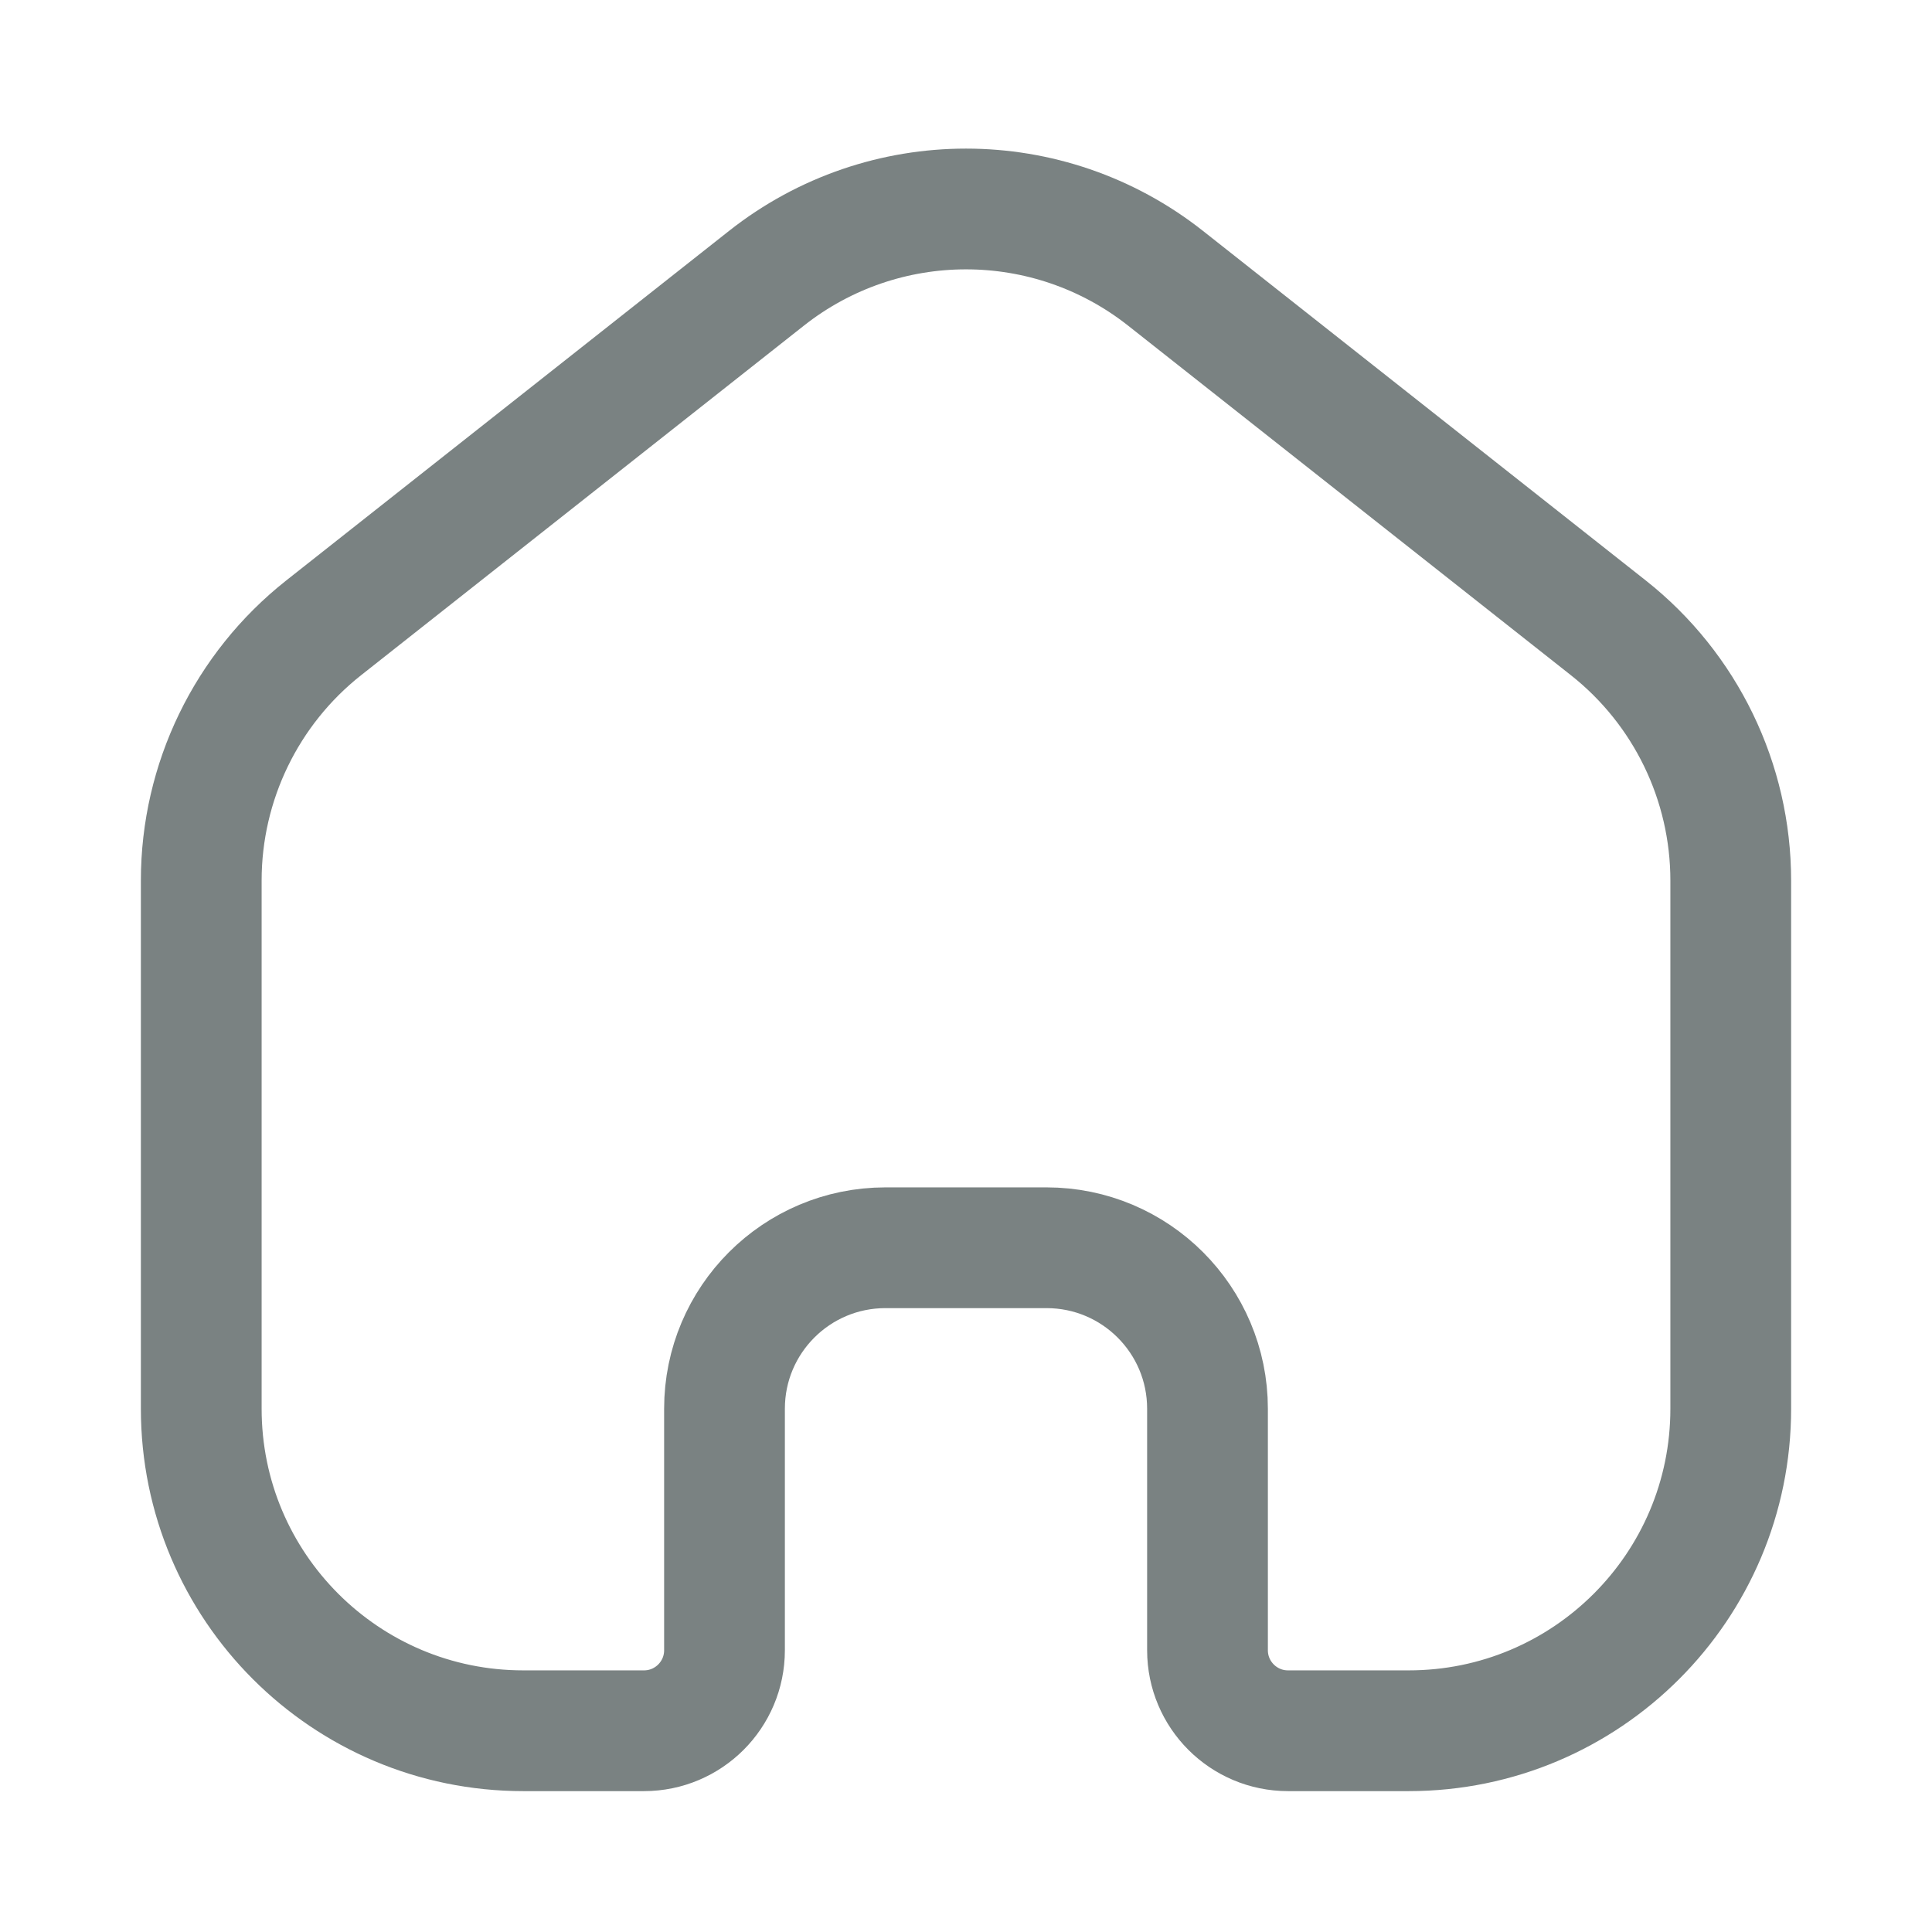
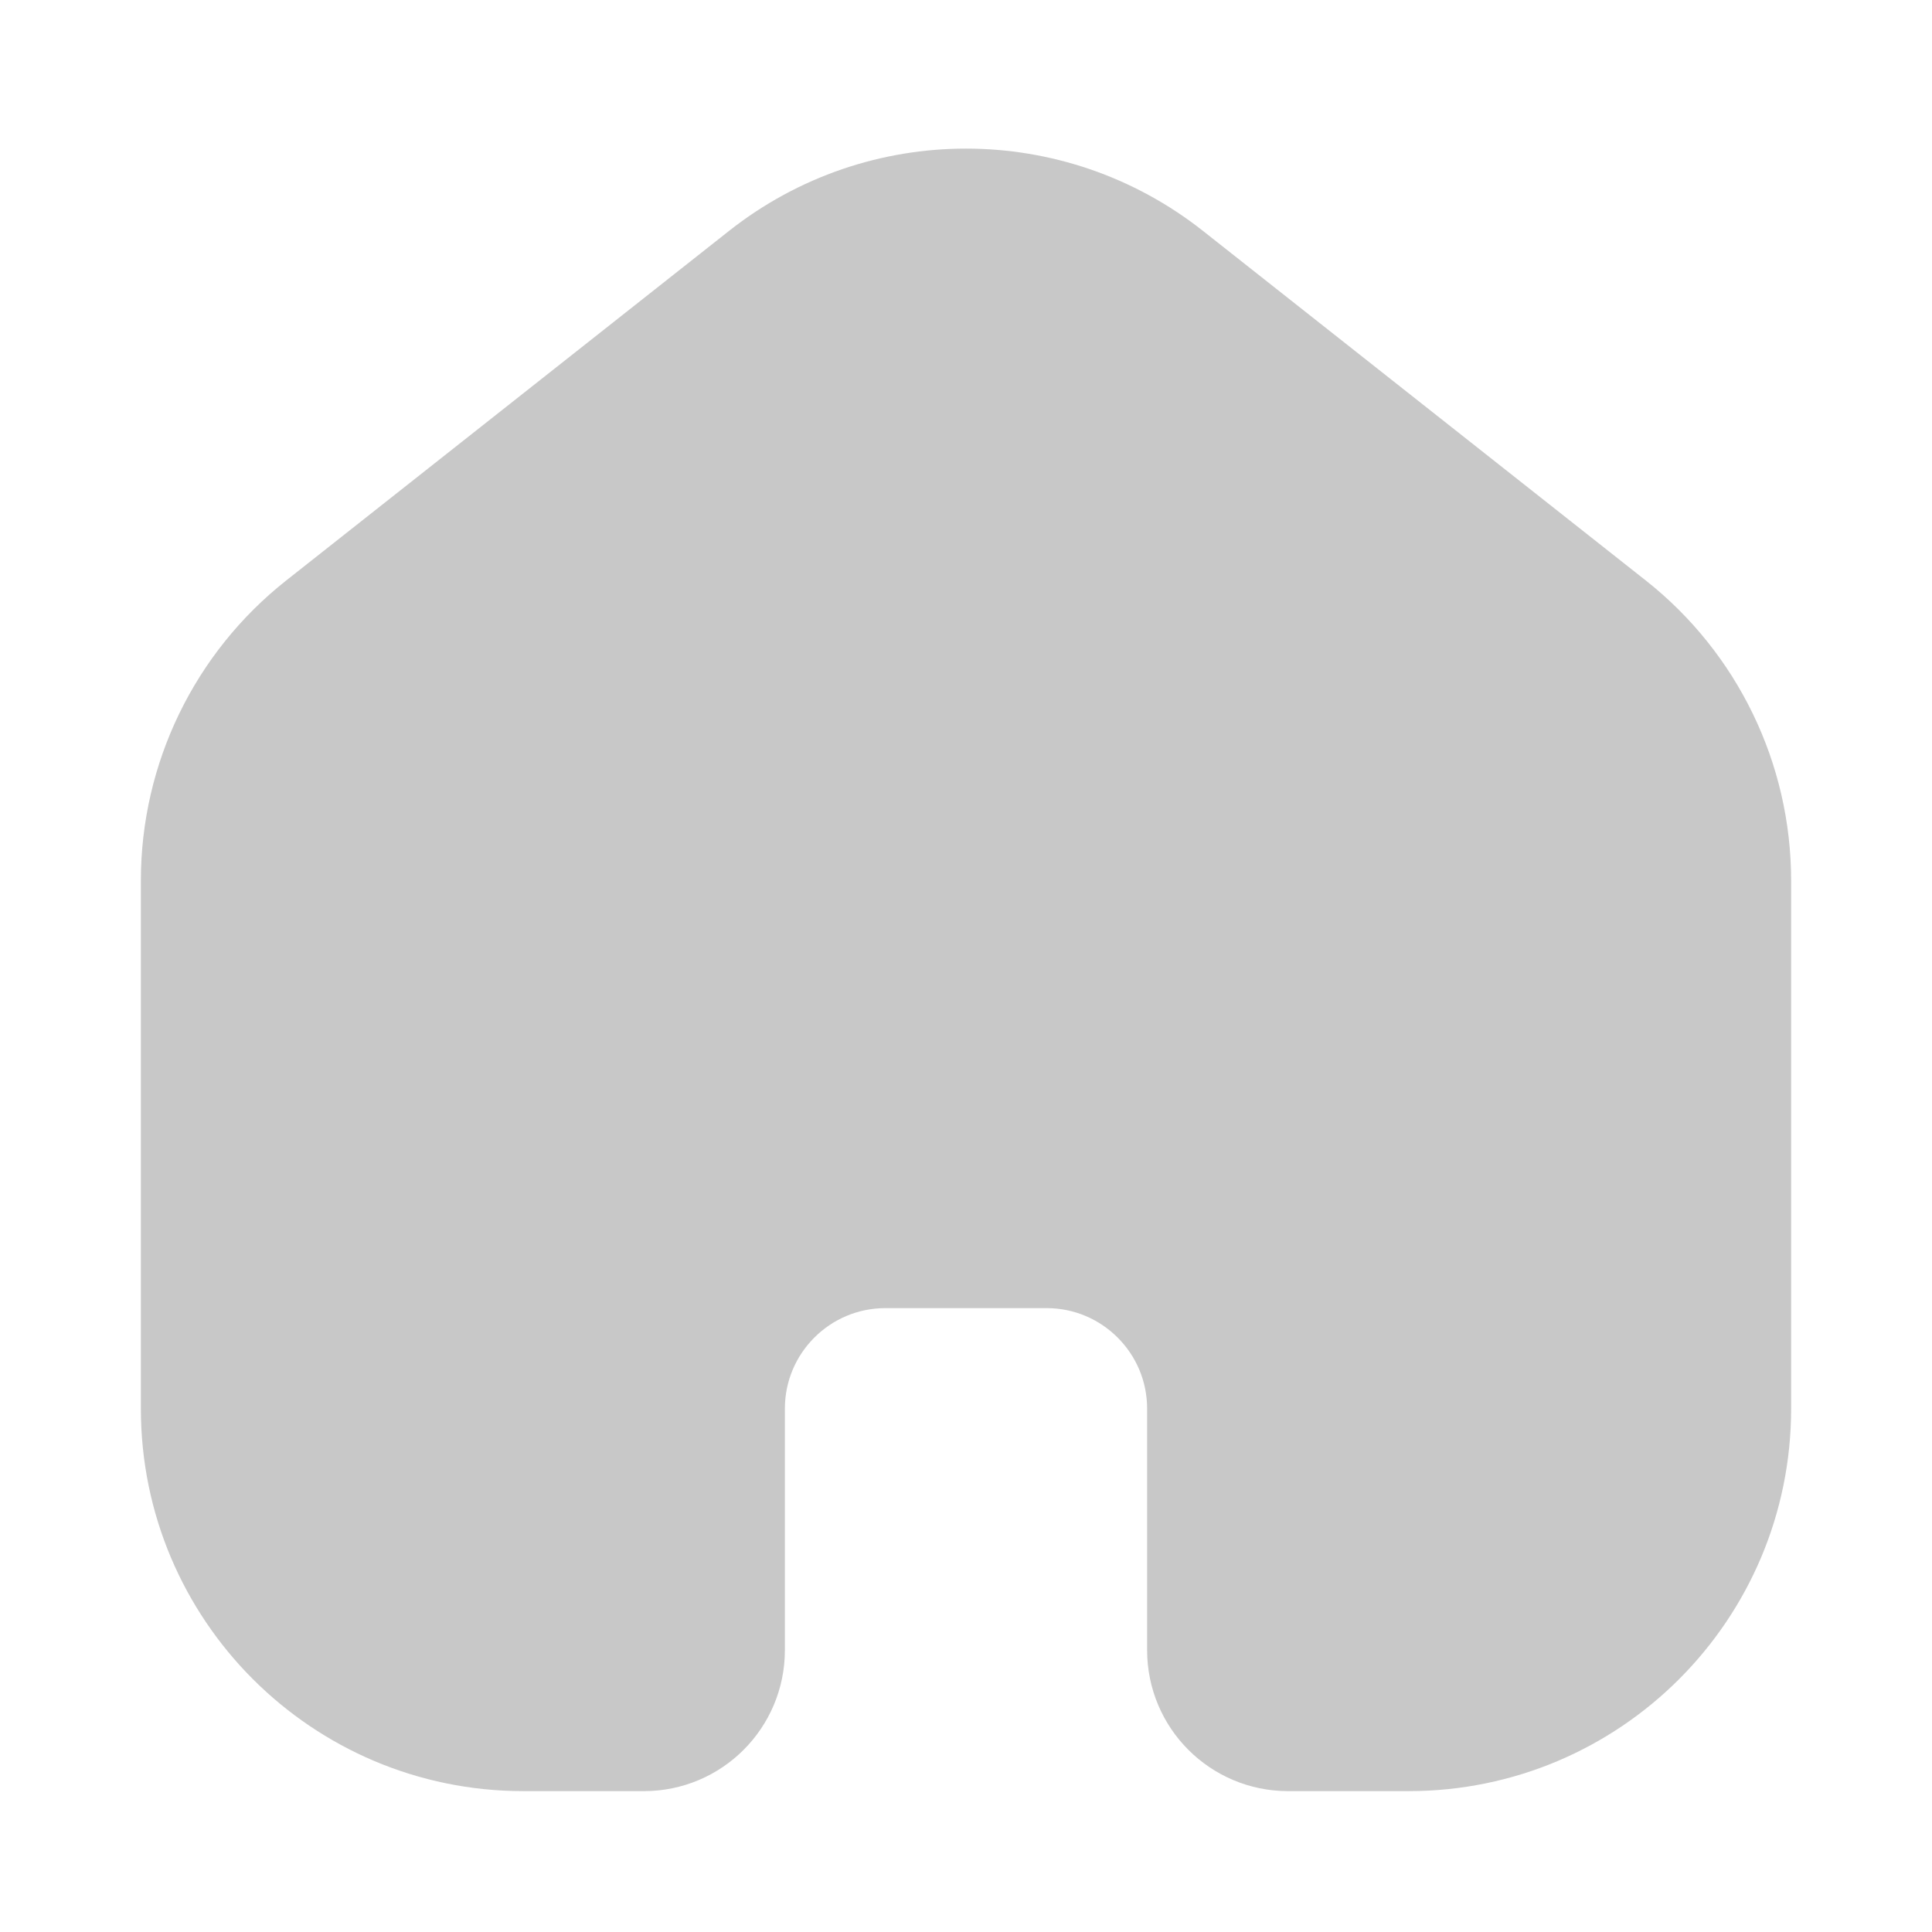
<svg xmlns="http://www.w3.org/2000/svg" width="24" height="24" viewBox="0 0 24 24" fill="none">
-   <path d="M2.5 10.938C2.5 9.714 3.061 8.557 4.021 7.799L9.521 3.457C10.975 2.309 13.025 2.309 14.479 3.457L19.979 7.799C20.939 8.557 21.5 9.714 21.5 10.938V17.5C21.5 19.709 19.709 21.5 17.5 21.5H16C15.448 21.5 15 21.052 15 20.5V17.5C15 16.395 14.105 15.5 13 15.5H11C9.895 15.5 9 16.395 9 17.5V20.5C9 21.052 8.552 21.5 8 21.5H6.5C4.291 21.5 2.5 19.709 2.5 17.5L2.5 10.938Z" stroke="#7A8282" stroke-width="1.5" />
+   <path d="M2.5 10.938C2.5 9.714 3.061 8.557 4.021 7.799L9.521 3.457C10.975 2.309 13.025 2.309 14.479 3.457L19.979 7.799C20.939 8.557 21.5 9.714 21.5 10.938V17.5C21.5 19.709 19.709 21.5 17.5 21.5H16C15.448 21.5 15 21.052 15 20.5V17.5C15 16.395 14.105 15.5 13 15.5H11C9.895 15.5 9 16.395 9 17.5V20.5C9 21.052 8.552 21.5 8 21.5H6.5C4.291 21.5 2.5 19.709 2.5 17.5L2.5 10.938Z" fill="#C8C8C8" stroke="#C8C8C8" stroke-width="1.5" />
</svg>
